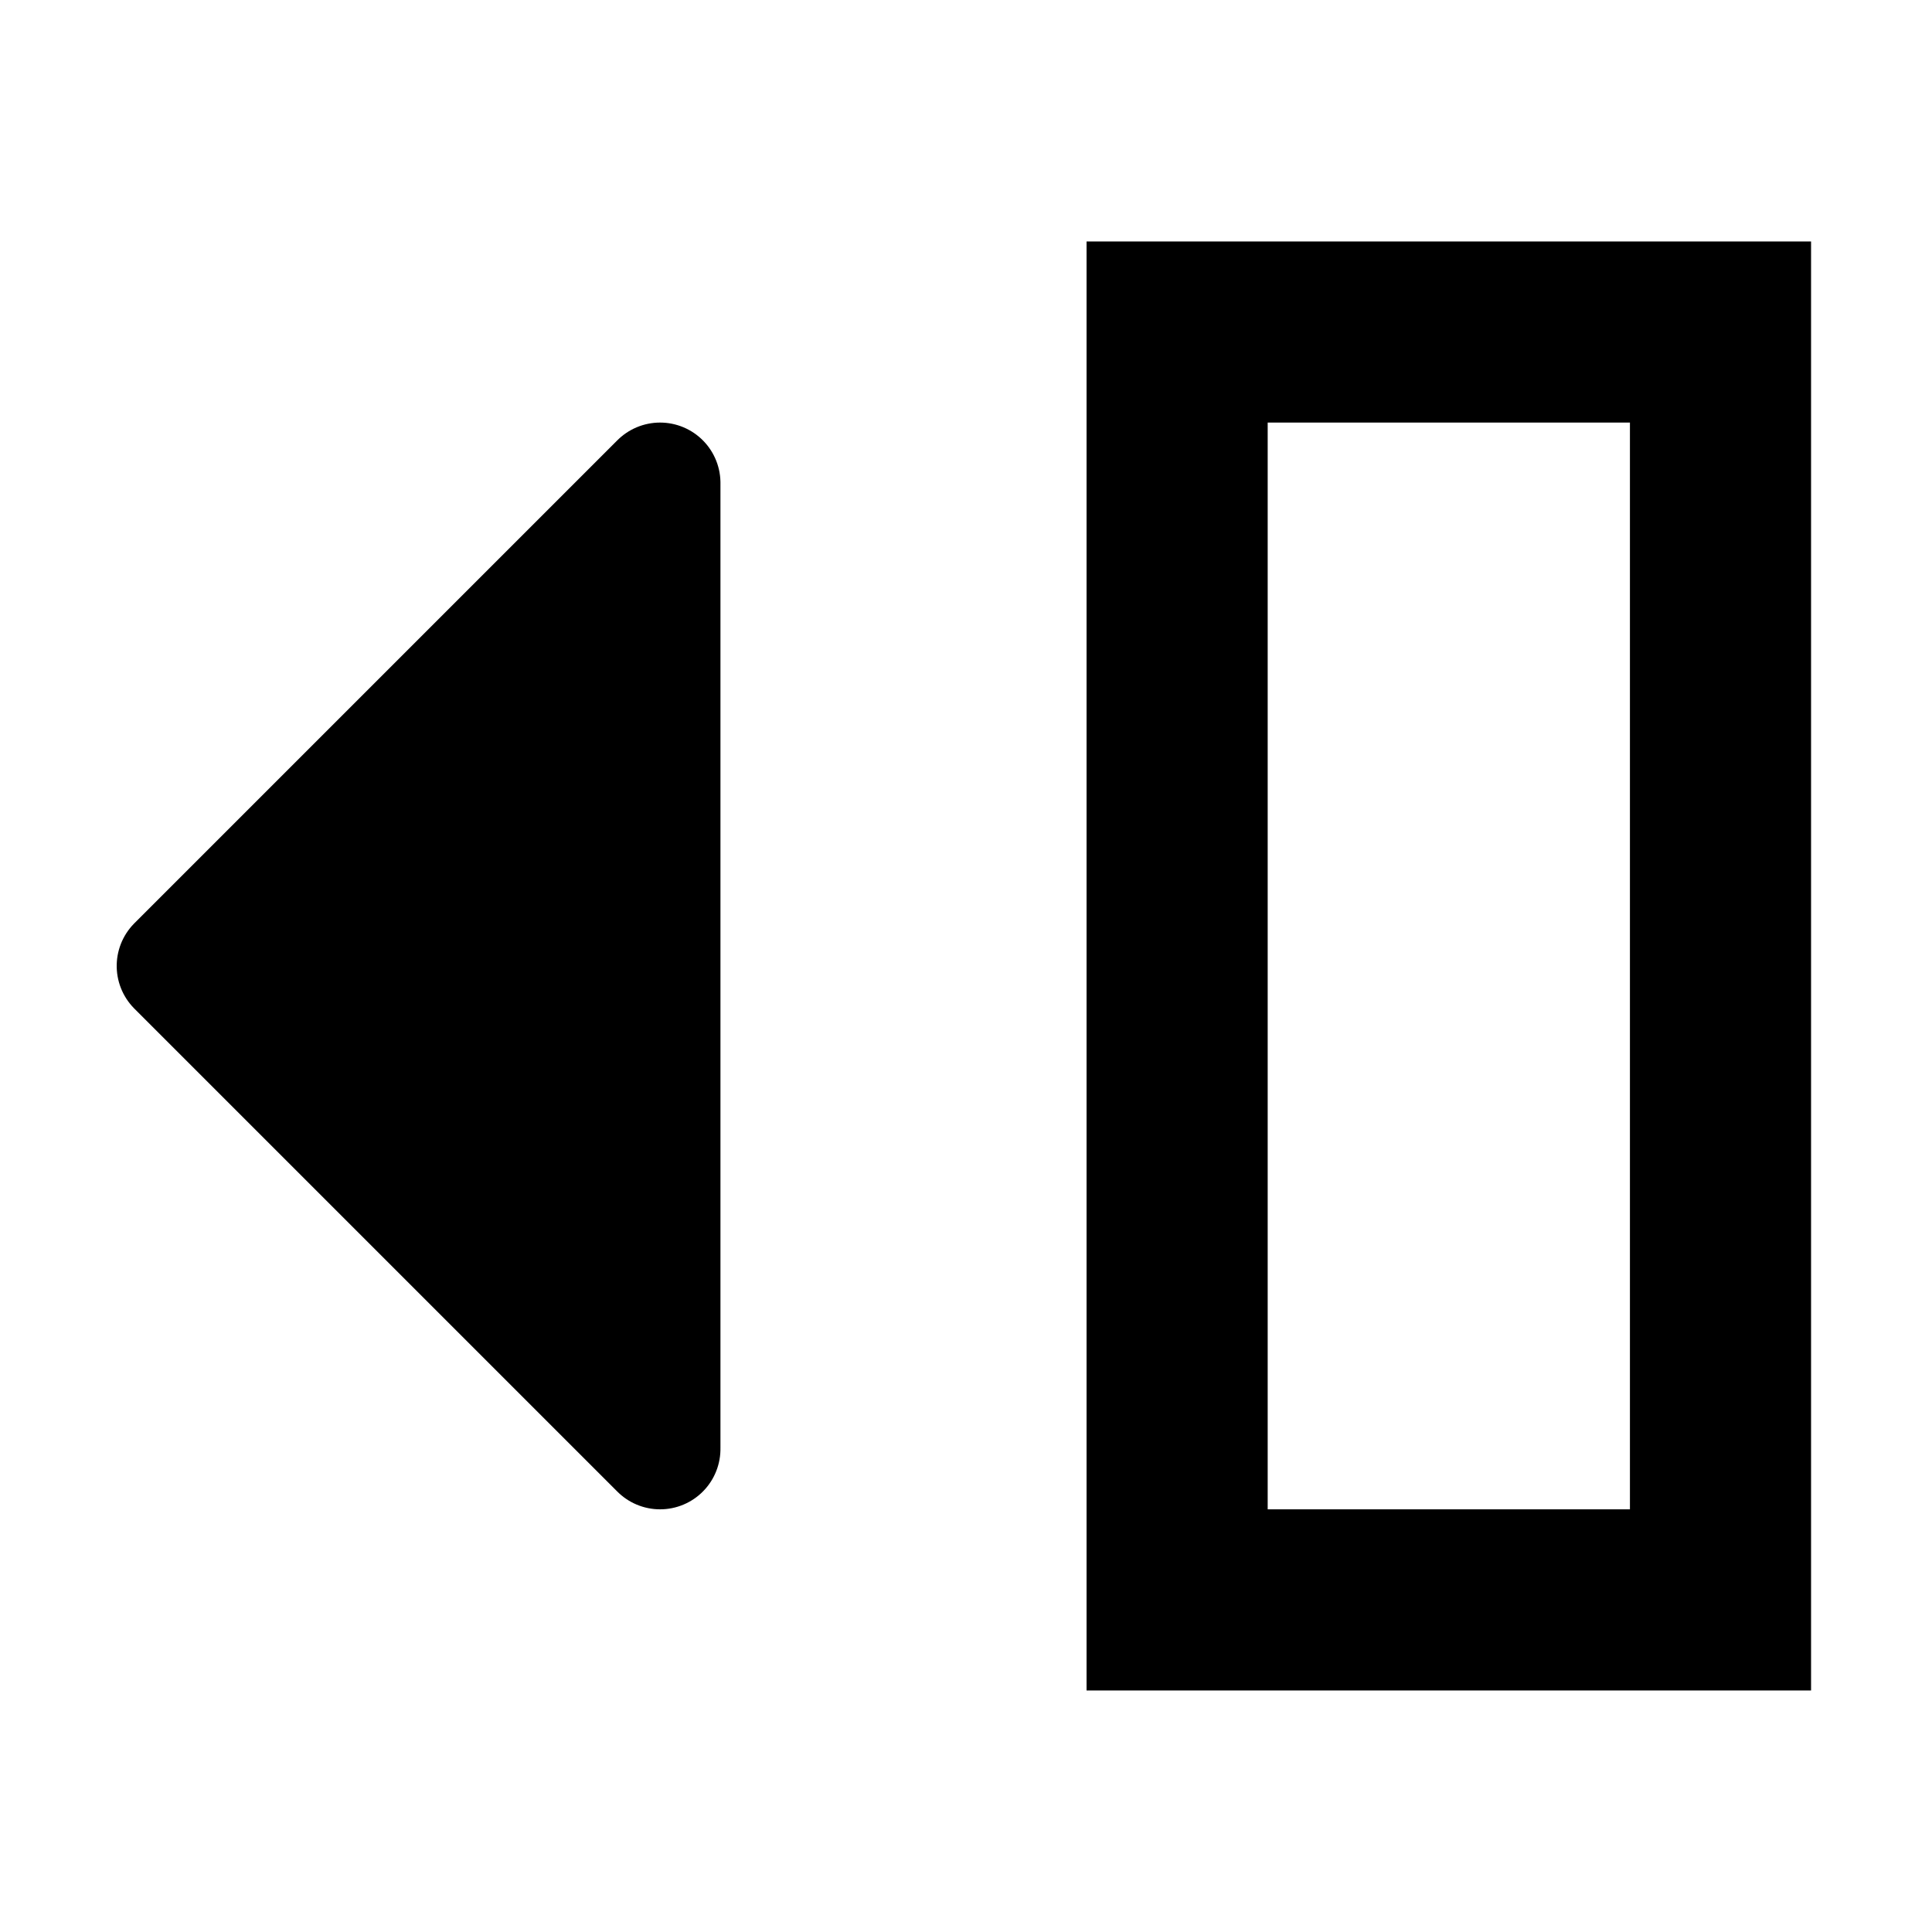
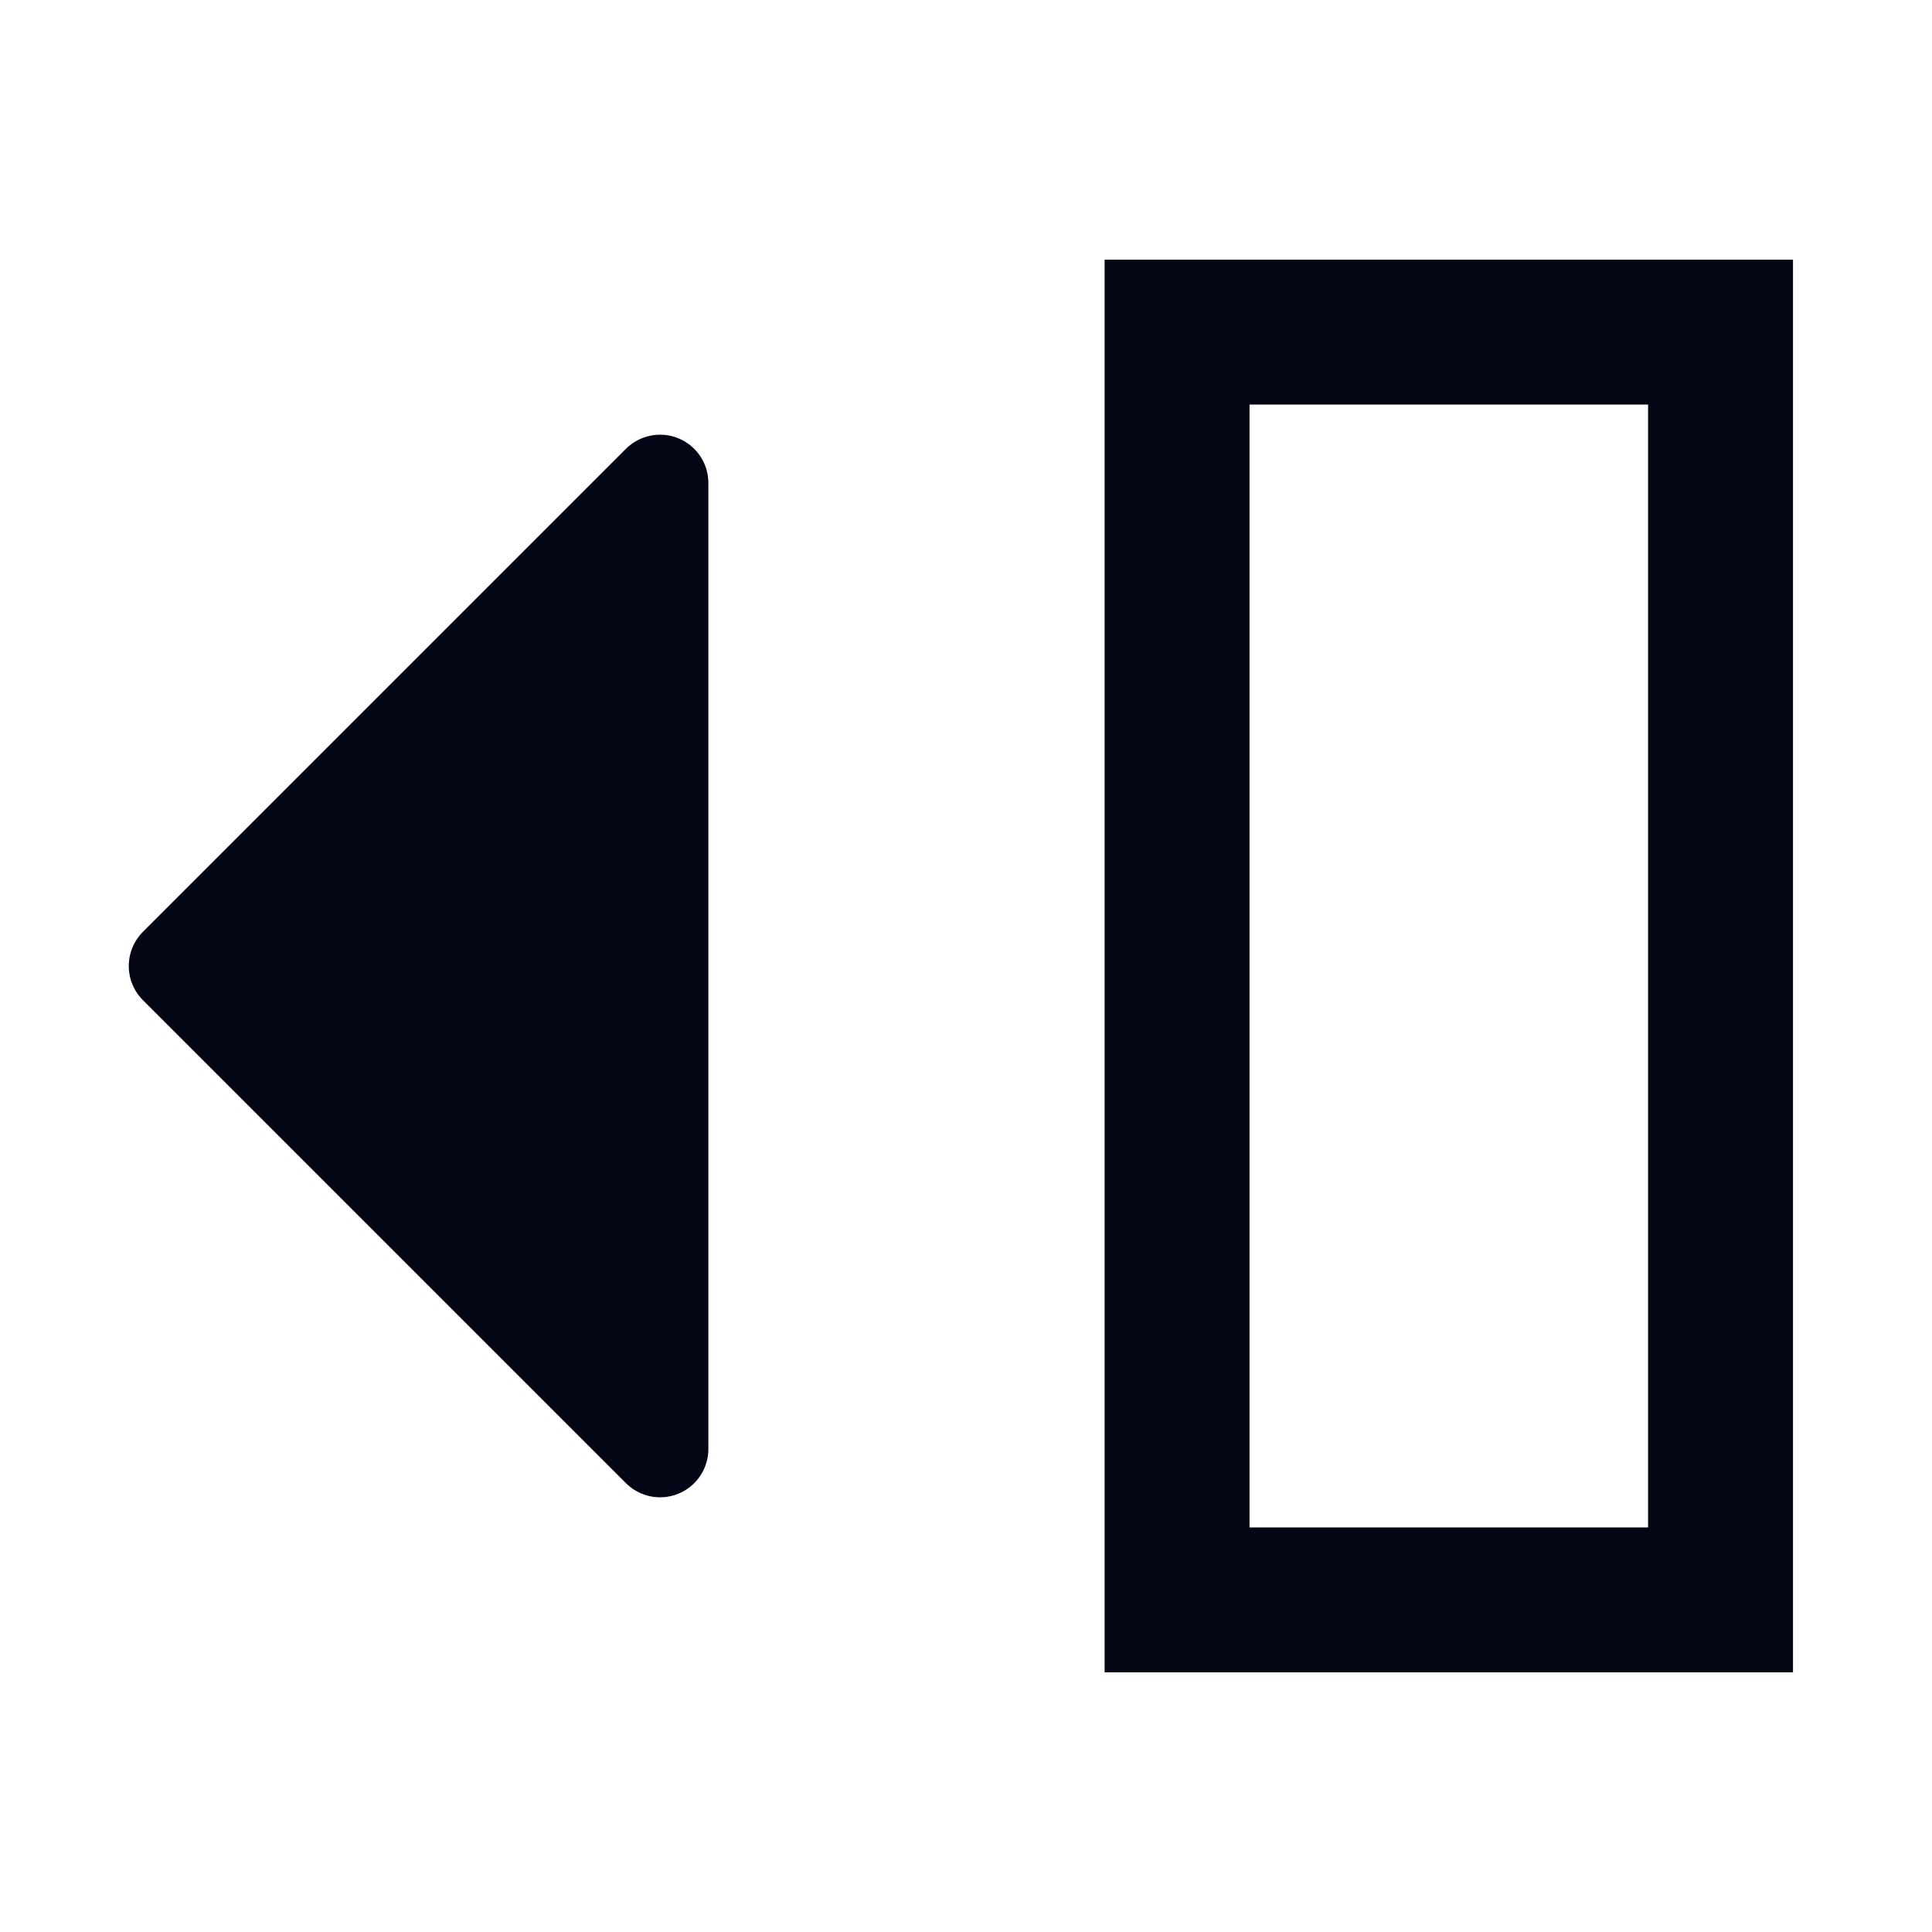
- <svg xmlns="http://www.w3.org/2000/svg" width="16px" height="16px" viewBox="0 0 16 16" version="1.1">
-   <g id="Page-1" stroke="none" stroke-width="1" fill="none" fill-rule="evenodd">
-     <rect id="Rectangle" stroke="#000000" stroke-width="1.5" transform="translate(11.99843, 8) scale(-1, 1) rotate(90) translate(-11.99843, -8) " x="6.748" y="5.75" width="10.5" height="4.5" />
-     <polygon id="Path-2" stroke="#000000" fill="#000000" stroke-linecap="round" stroke-linejoin="round" transform="translate(3.466447, 8) scale(-1, 1) rotate(90) translate(-3.466447, -8) " points="3.466 6 7.466 10 -0.534 10" />
-   </g>
+ <svg xmlns="http://www.w3.org/2000/svg" width="20" height="20" viewBox="0 0 20 20" fill="none">
+   <path d="M12.185 16.562L12.185 3.438L17.811 3.438V16.562H12.185Z" stroke="#030615" stroke-width="1.5" />
+   <path fill-rule="evenodd" clip-rule="evenodd" d="M1.833 10L6.833 15L6.833 5L1.833 10Z" fill="#030615" stroke="#030615" stroke-linecap="round" stroke-linejoin="round" />
</svg>
